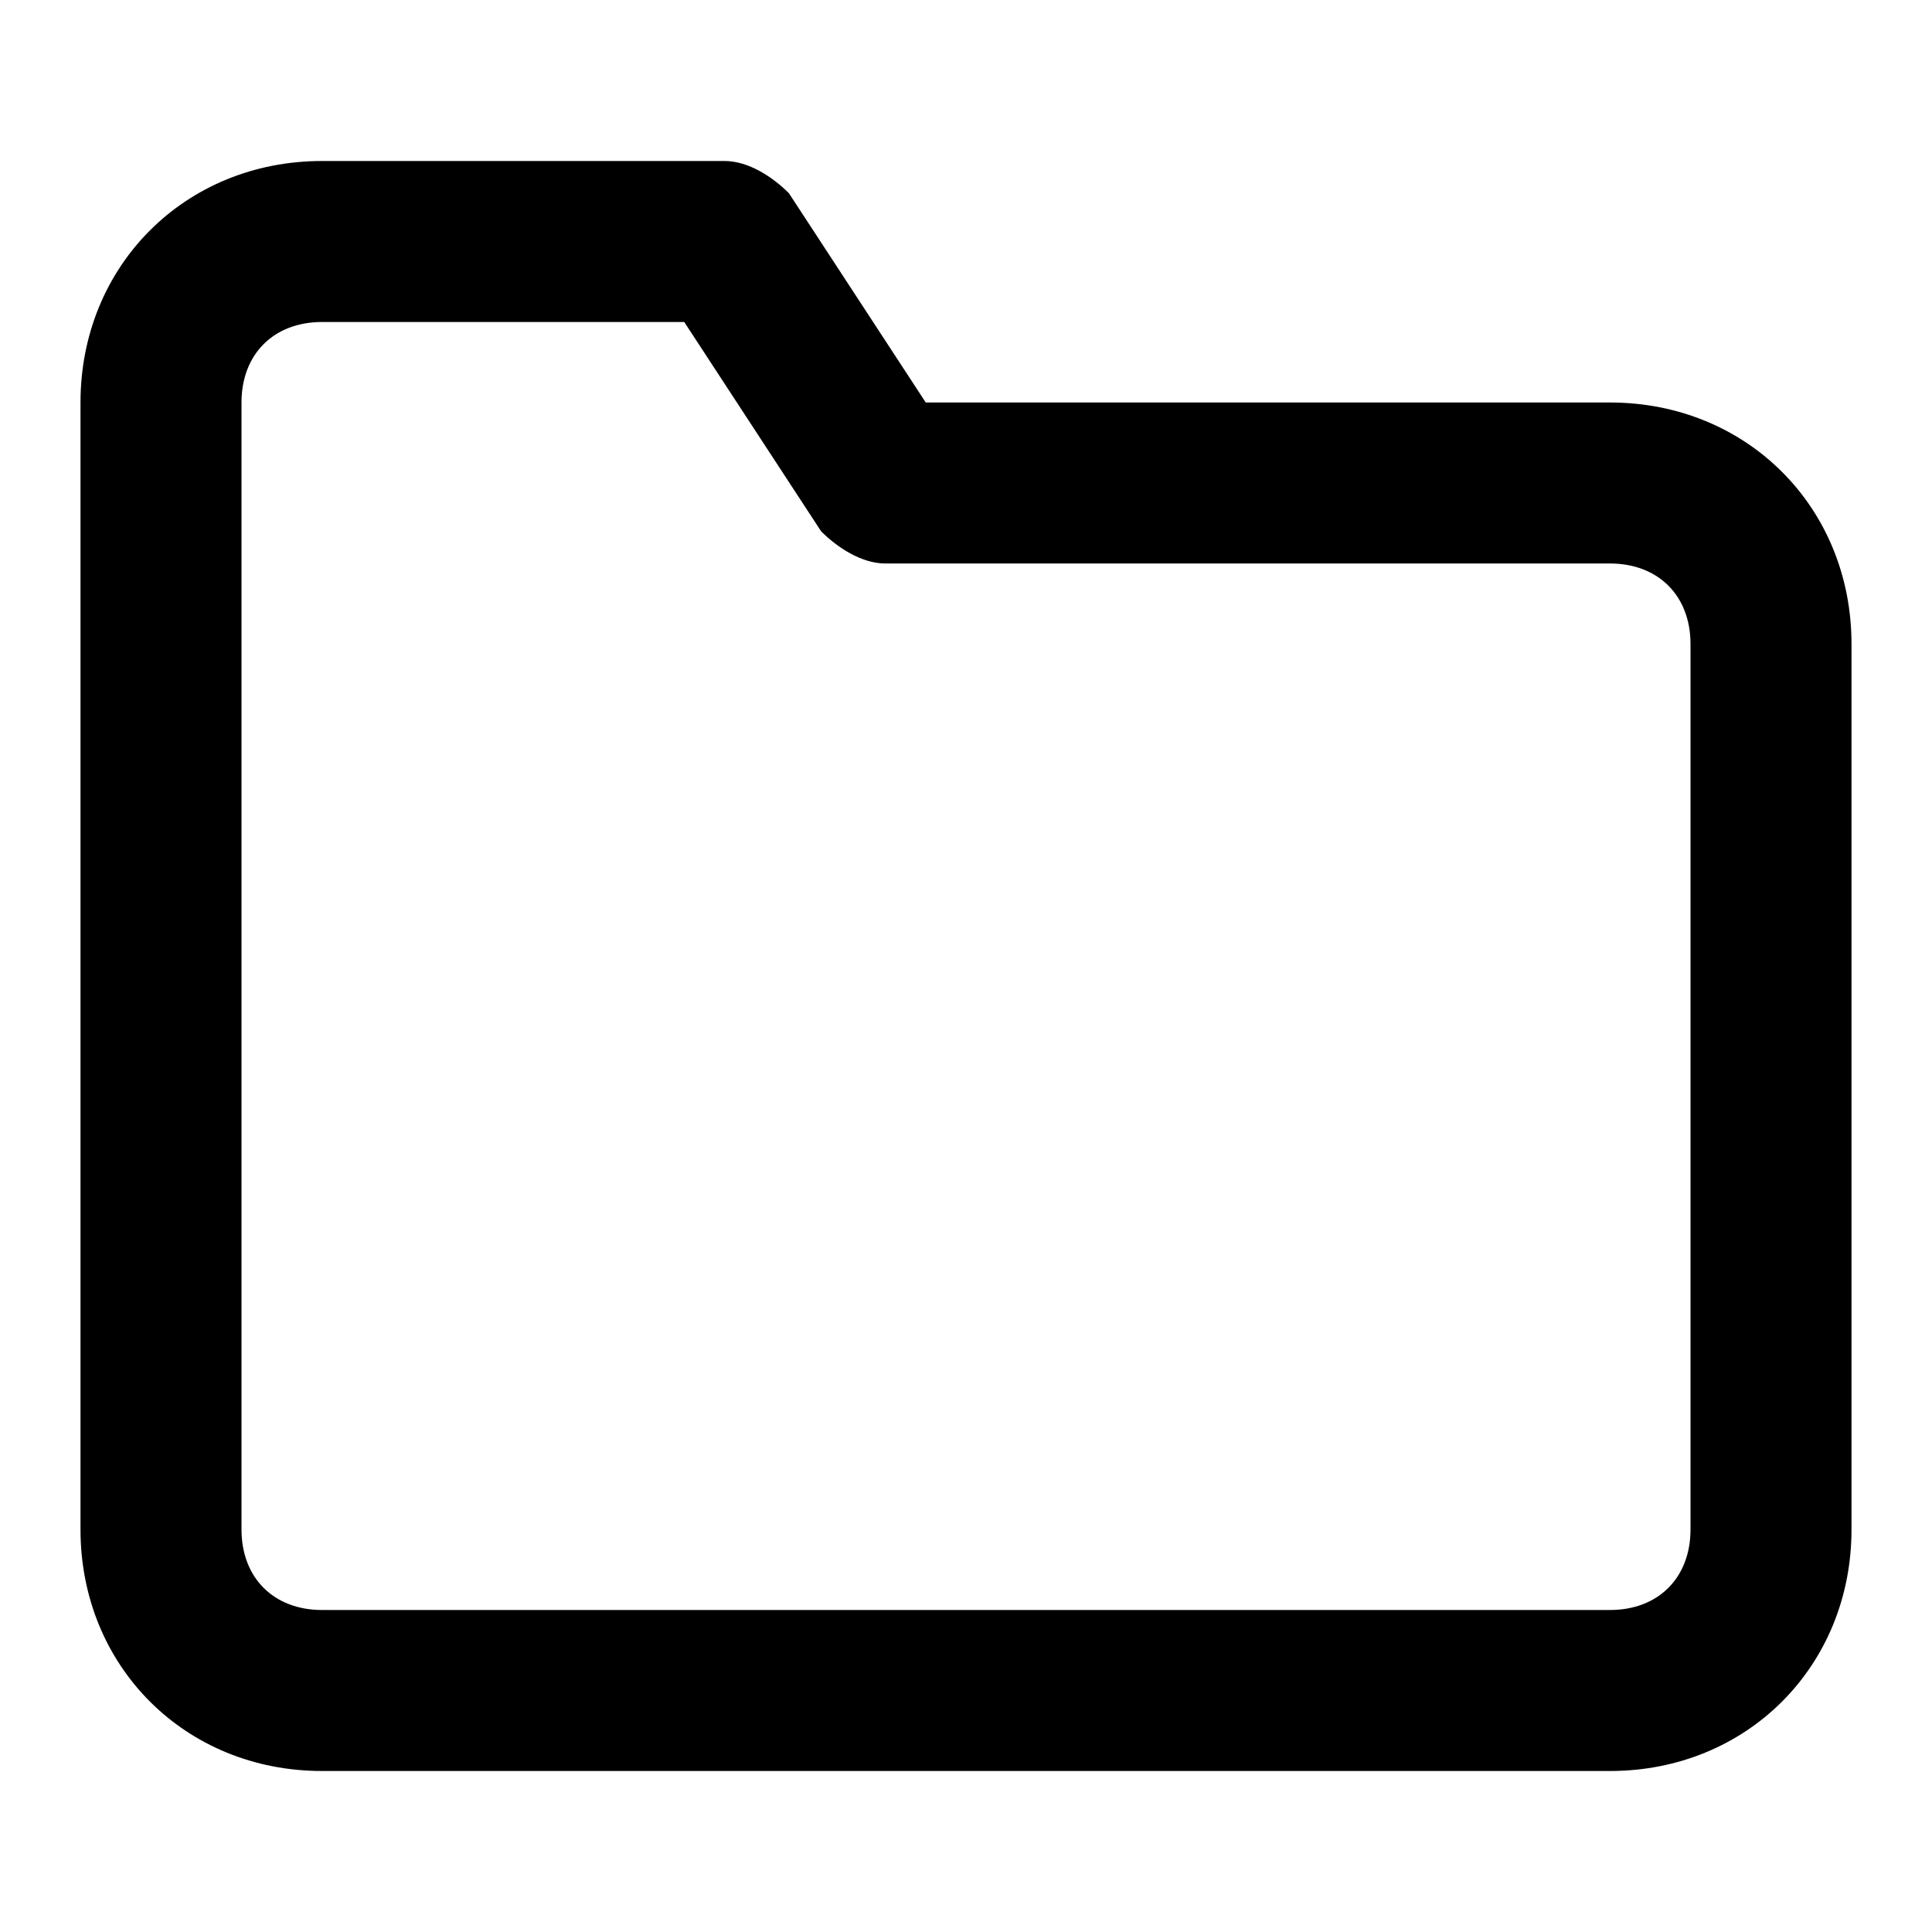
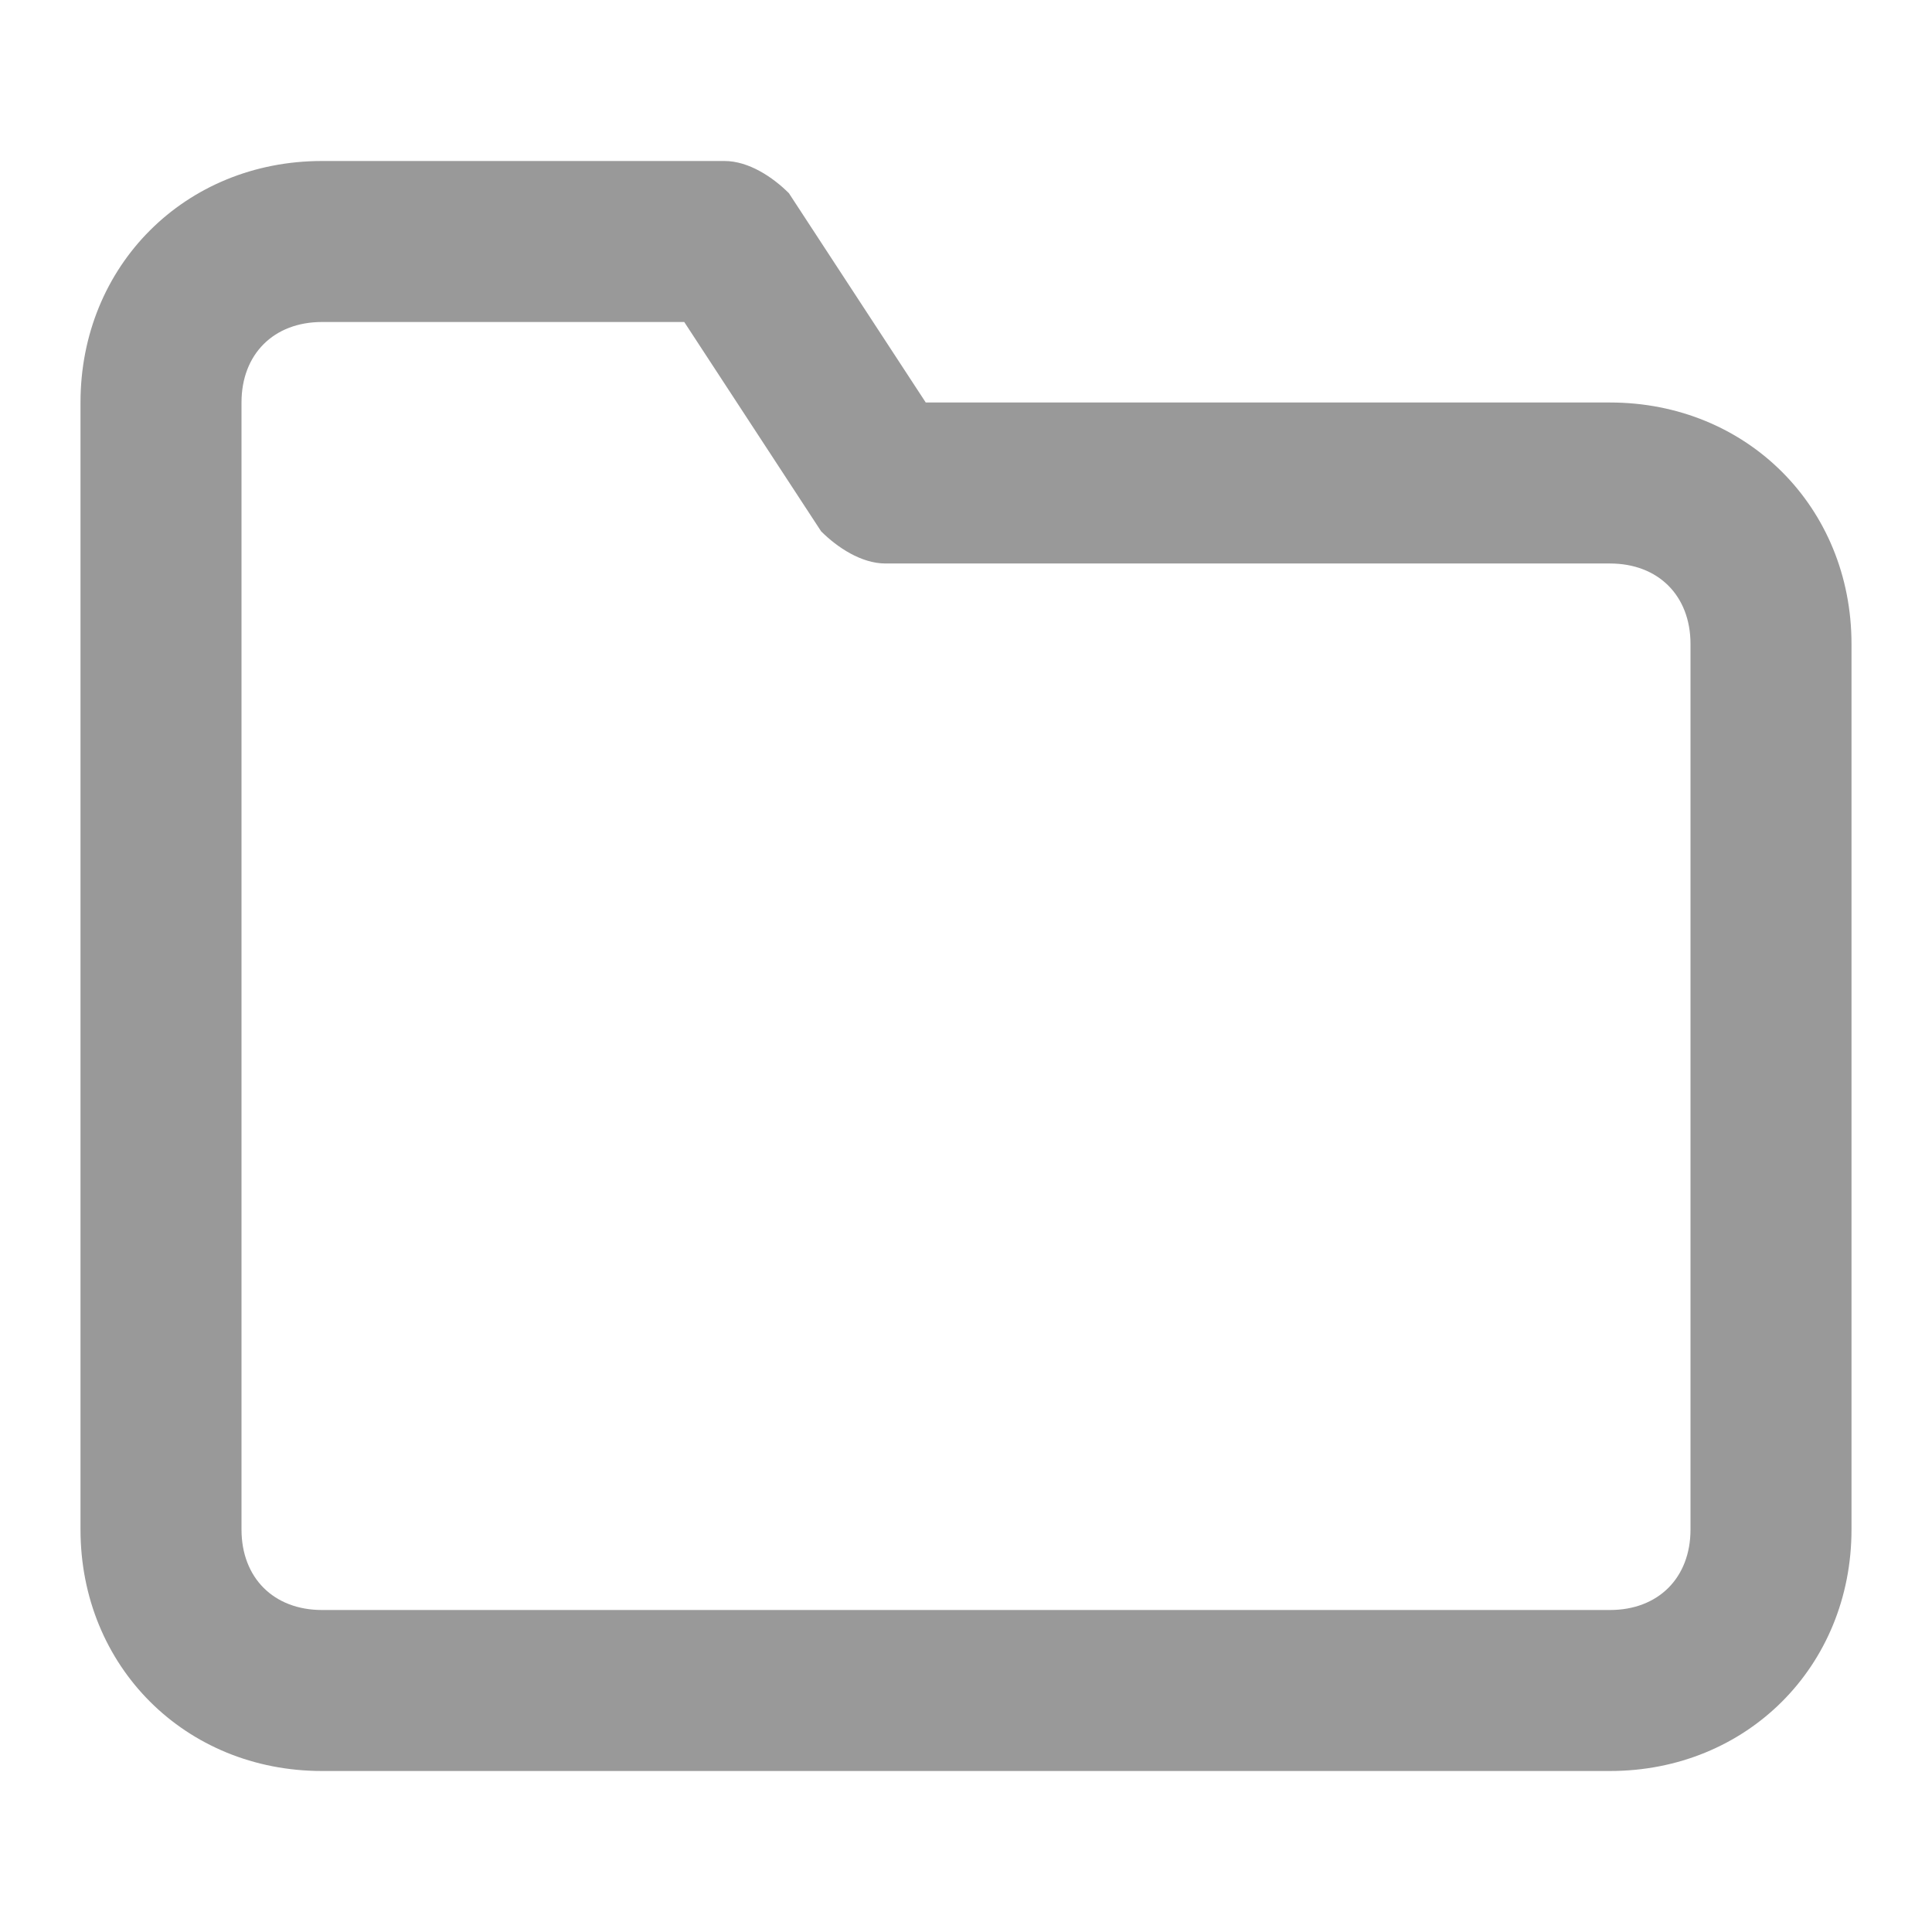
<svg xmlns="http://www.w3.org/2000/svg" viewBox="0 0 1024 1024" version="1.1" width="200" height="200">
-   <path d="M853.333 938.667H170.667c-72.533 0-128-55.467-128-128V213.333c0-72.533 55.467-128 128-128h213.333c12.8 0 25.6 8.533 34.133 17.067L490.667 213.333H853.333c72.533 0 128 55.467 128 128v469.333c0 72.533-55.467 128-128 128zM170.667 170.667c-25.6 0-42.667 17.067-42.667 42.667v597.333c0 25.6 17.067 42.667 42.667 42.667h682.667c25.6 0 42.667-17.067 42.667-42.667V341.333c0-25.6-17.067-42.667-42.667-42.667h-384c-12.8 0-25.6-8.533-34.133-17.067L362.667 170.667H170.667z" />
+   <path d="M853.333 938.667H170.667c-72.533 0-128-55.467-128-128V213.333c0-72.533 55.467-128 128-128h213.333c12.8 0 25.6 8.533 34.133 17.067L490.667 213.333H853.333c72.533 0 128 55.467 128 128v469.333c0 72.533-55.467 128-128 128zM170.667 170.667c-25.6 0-42.667 17.067-42.667 42.667v597.333c0 25.6 17.067 42.667 42.667 42.667h682.667c25.6 0 42.667-17.067 42.667-42.667V341.333c0-25.6-17.067-42.667-42.667-42.667h-384c-12.8 0-25.6-8.533-34.133-17.067L362.667 170.667H170.667z" fill="#999" />
</svg>
